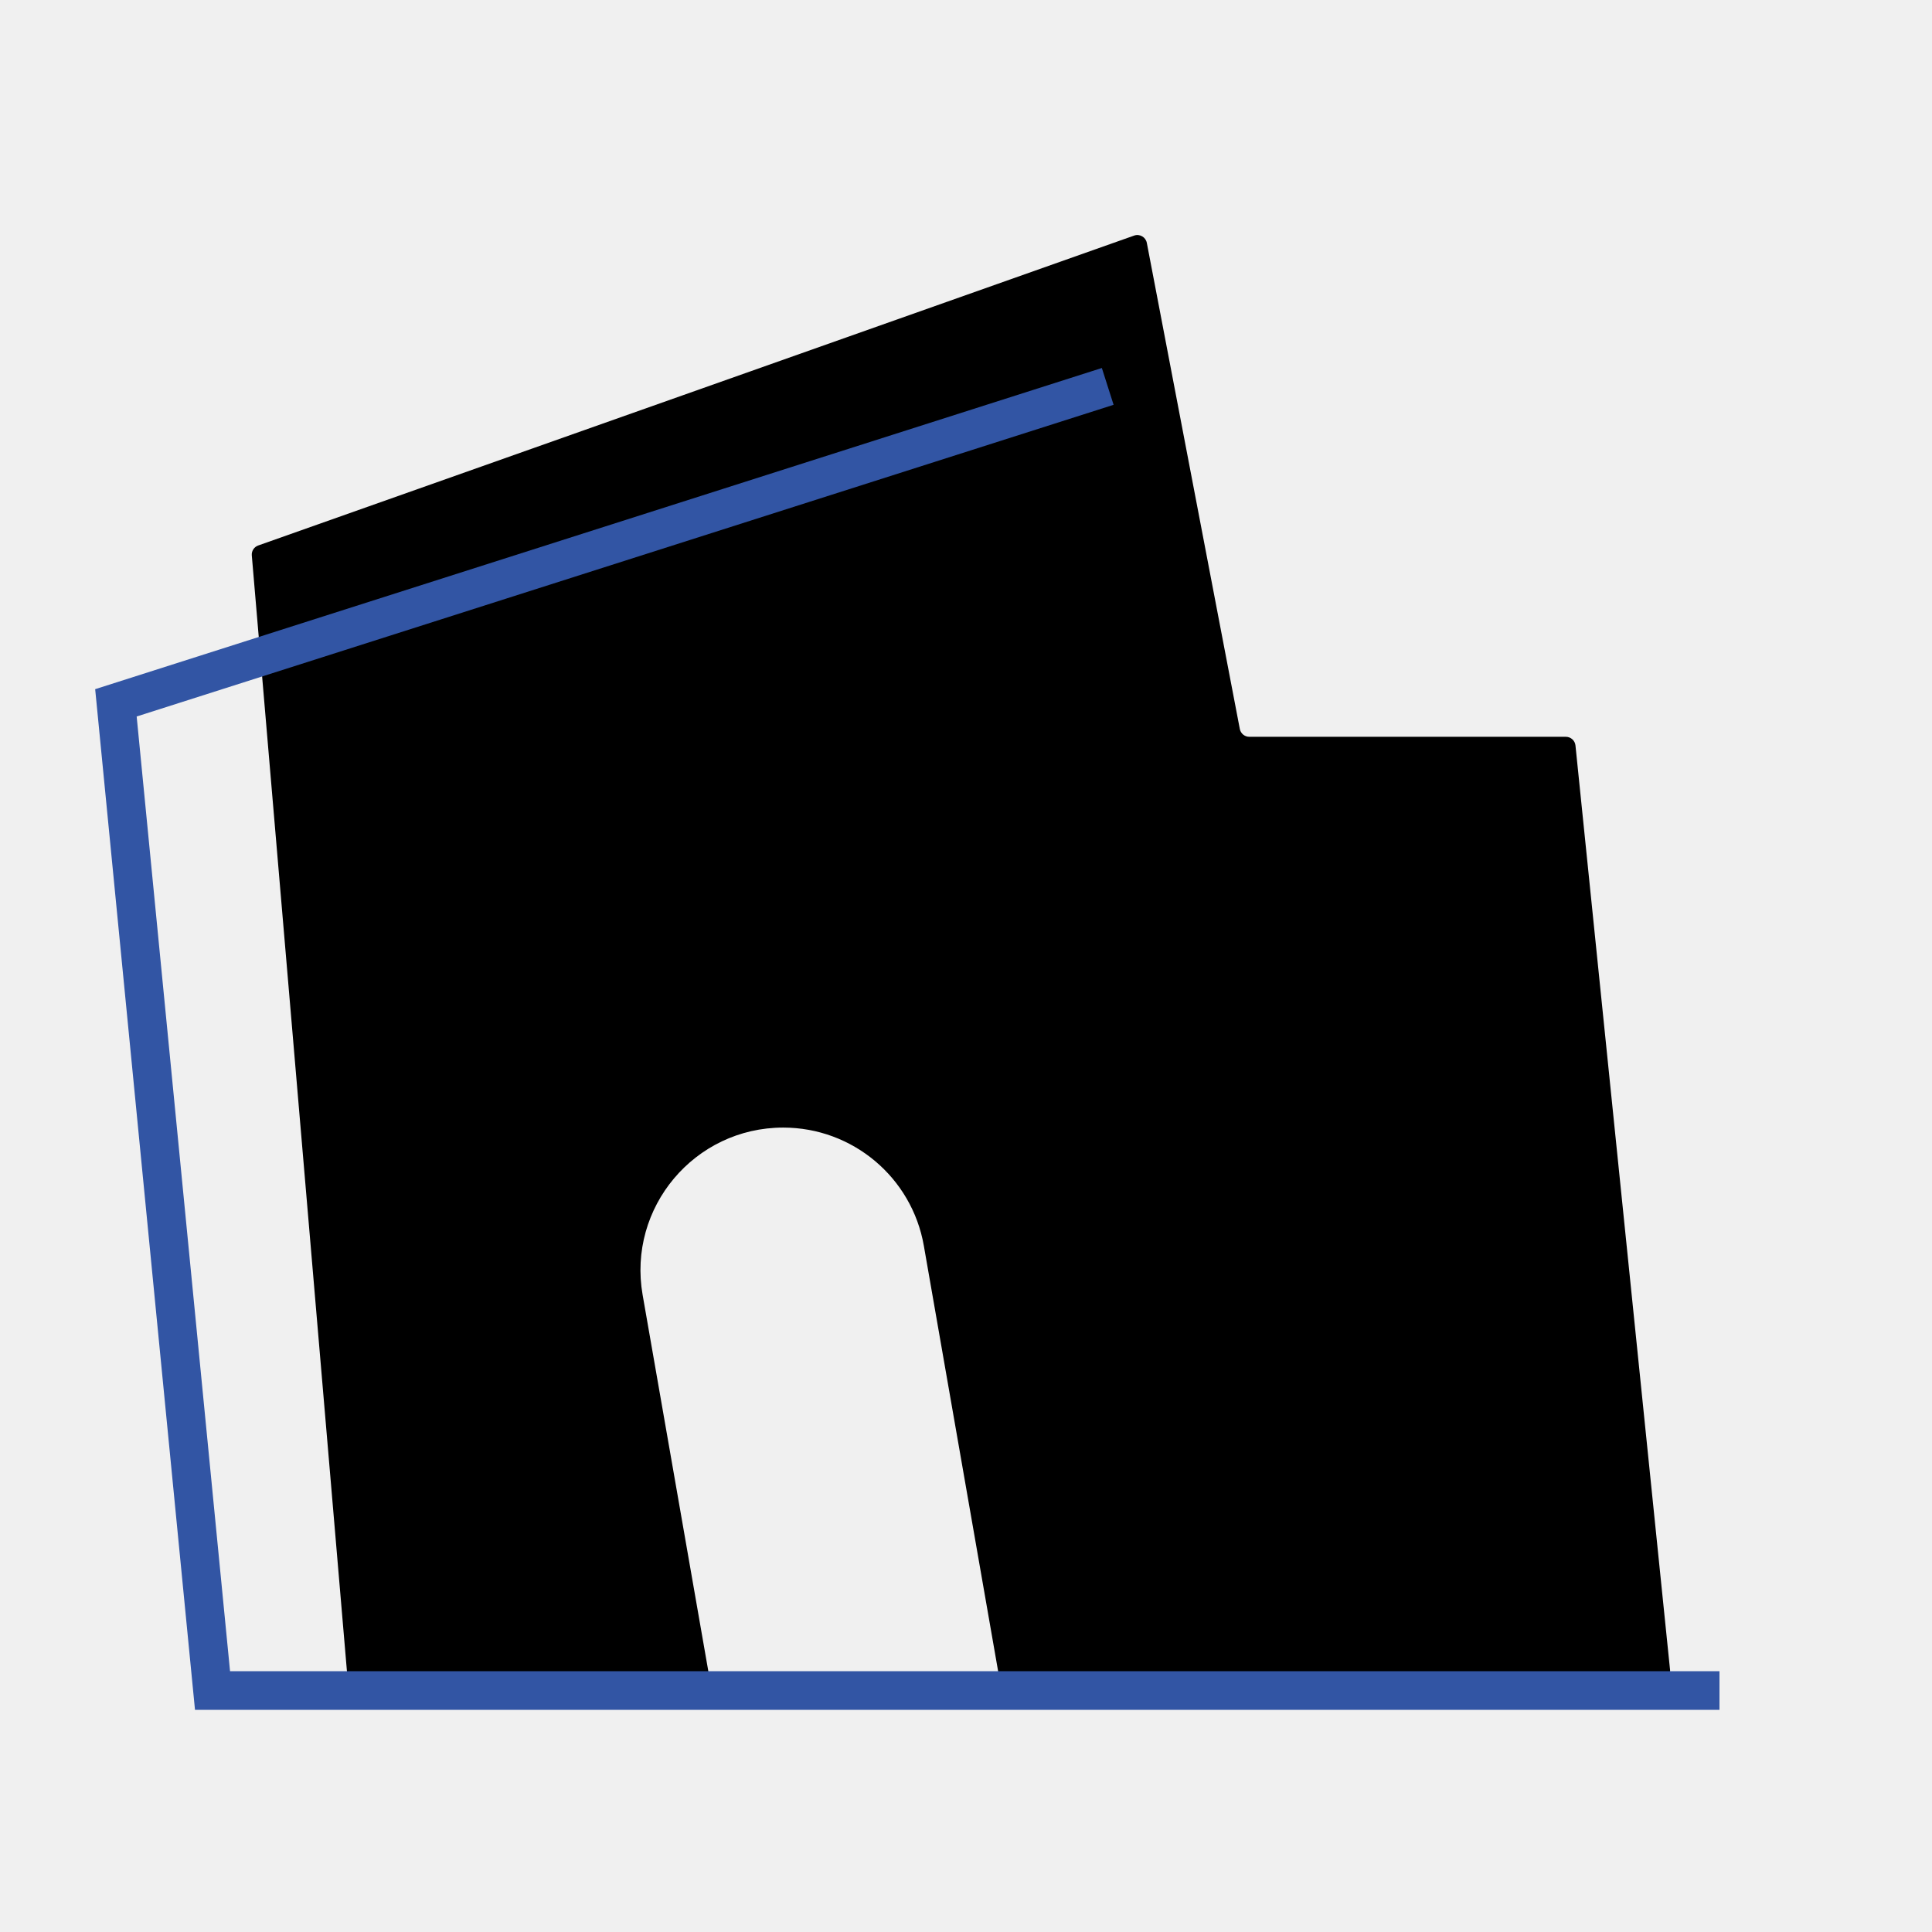
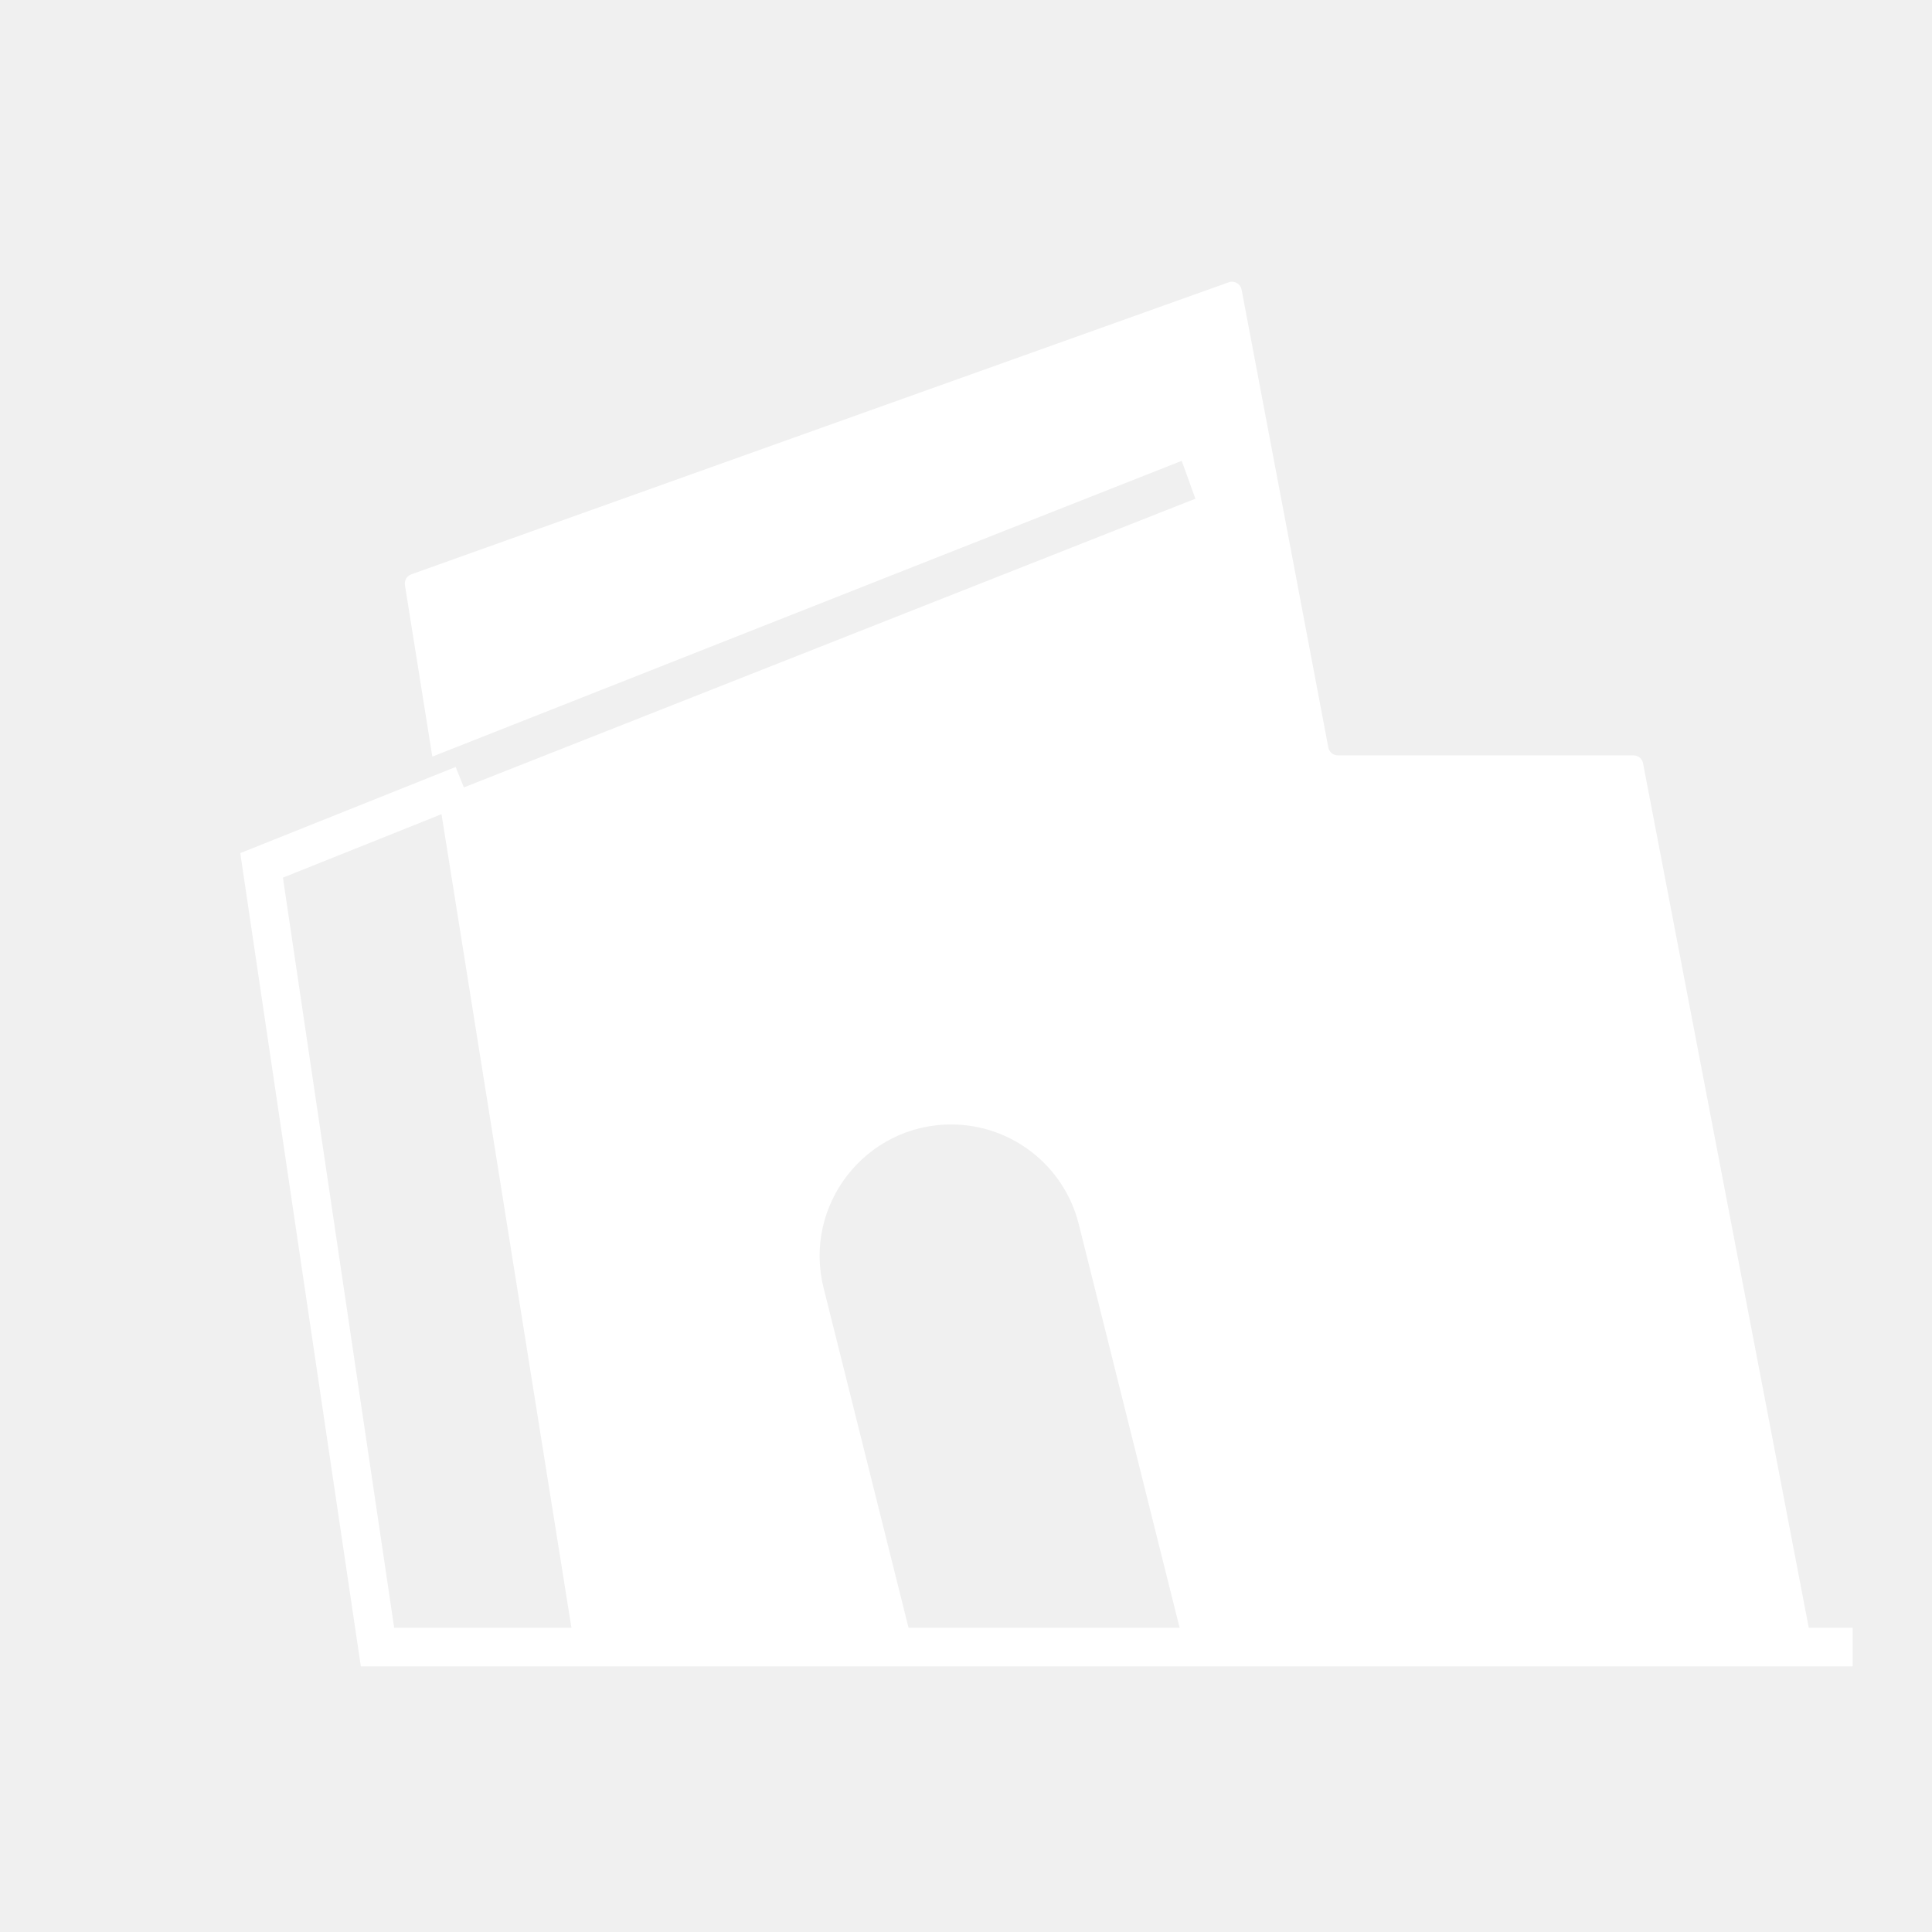
- <svg xmlns="http://www.w3.org/2000/svg" width="200" height="200" viewBox="0 0 200 200" fill="none">
-   <path d="M73.5 174H36.918C36.399 174 35.966 173.602 35.922 173.085L26.066 57.497C26.027 57.044 26.299 56.621 26.729 56.469L117.403 24.388C117.98 24.184 118.604 24.542 118.719 25.143L128.345 75.461C128.435 75.932 128.847 76.273 129.327 76.273H162.097C162.61 76.273 163.04 76.661 163.092 77.171L172.887 172.898C172.948 173.488 172.485 174 171.892 174H103.5L95.636 128.962C94.401 121.889 88.26 116.727 81.08 116.727C71.903 116.727 64.945 125.005 66.524 134.045L73.5 174Z" fill="currentColor" />
-   <path d="M114.671 40L12 72.757L22 175H178" stroke="#3255A4" stroke-width="4" />
+ <svg xmlns="http://www.w3.org/2000/svg" width="48" height="48" viewBox="0 0 48 48" fill="none">
+   <path d="M30.53 7.013C30.669 6.964 30.819 7.051 30.847 7.195L33.002 18.572C33.023 18.685 33.123 18.767 33.238 18.767H40.586C40.701 18.767 40.8 18.85 40.821 18.963L44.938 40.44H46.029V41.4H8.965L8.904 40.99L6.025 21.57L5.97 21.195L11.321 19.055L11.525 19.563L29.699 12.39L29.359 11.449L10.741 18.798L10.06 14.534C10.043 14.42 10.108 14.309 10.217 14.27L30.53 7.013ZM7.029 21.805L9.793 40.44H14.197L10.969 20.228L7.029 21.805ZM23.631 27.937C21.506 27.938 19.947 29.935 20.462 31.997L22.572 40.44H29.307L26.801 30.412C26.437 28.958 25.13 27.937 23.631 27.937Z" fill="white" />
</svg>
